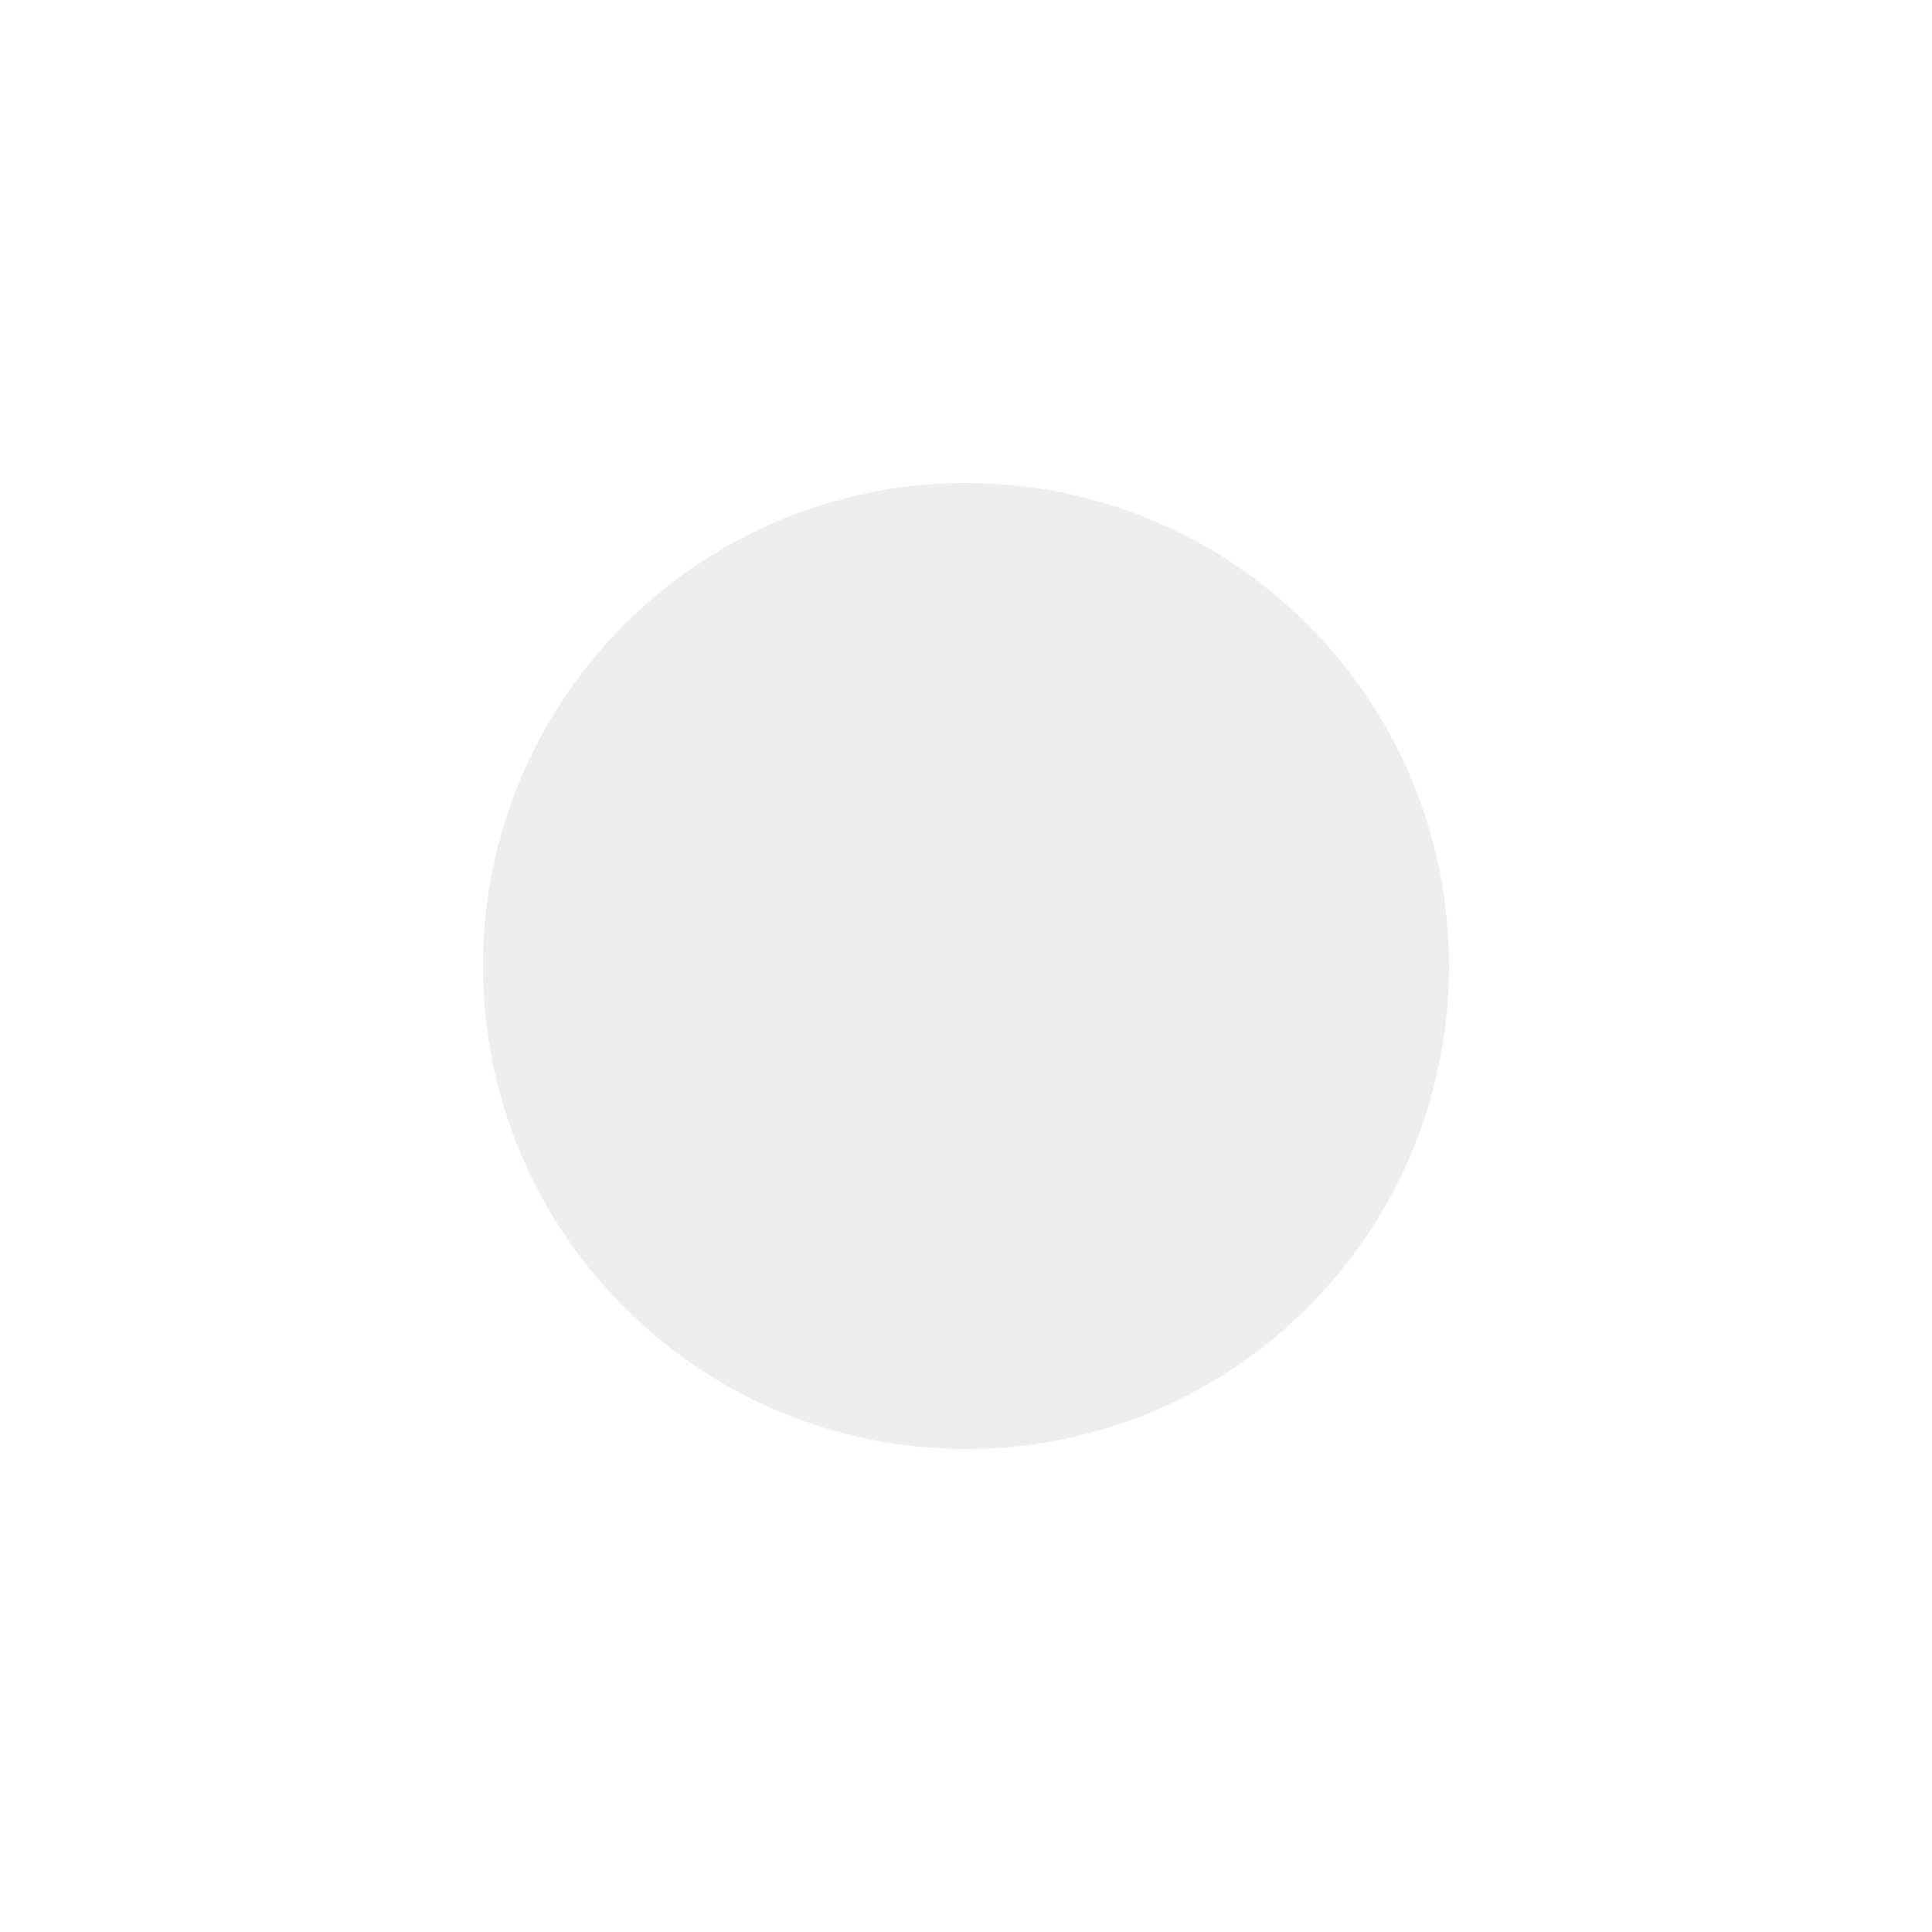
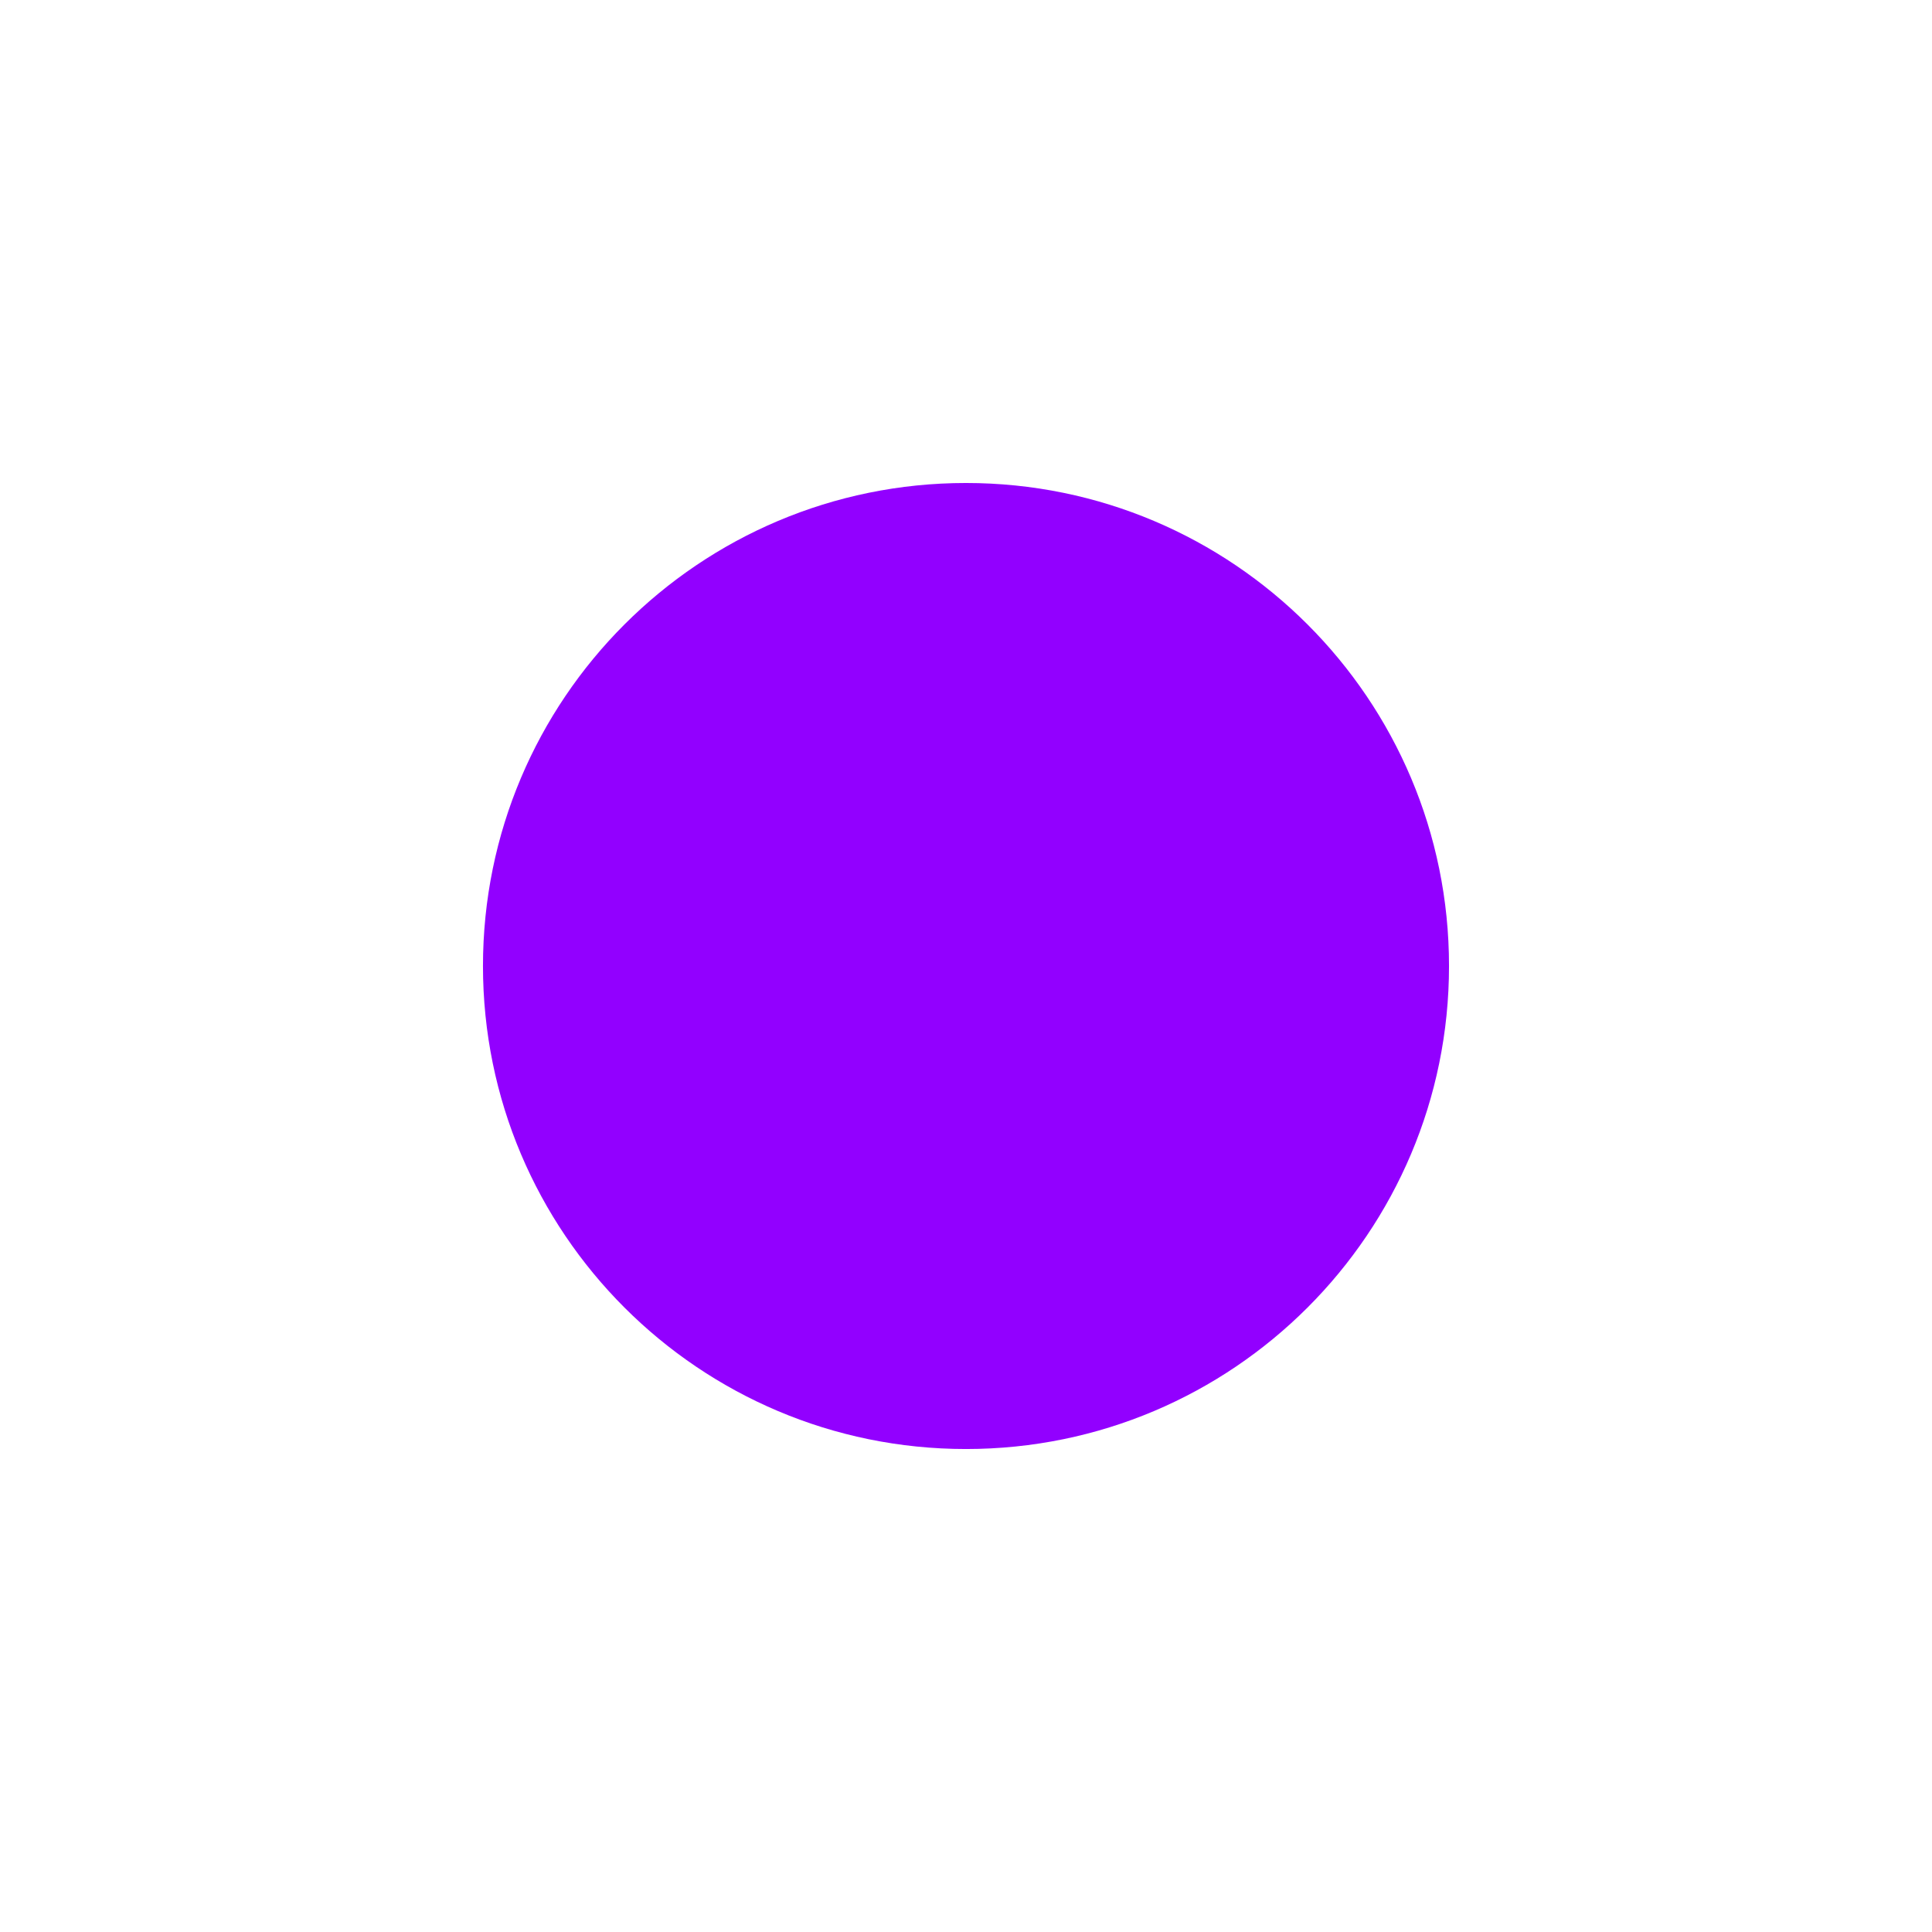
<svg xmlns="http://www.w3.org/2000/svg" width="16" height="16" id="svg27352" version="1.1">
  <defs id="defs27354" />
  <g id="layer1">
-     <path style="color:#000000;fill:#eeeeec;fill-opacity:1;fill-rule:nonzero;stroke:none;stroke-width:1.274;marker:none;visibility:visible;display:inline;overflow:visible;enable-background:accumulate" id="path5784-4" d="m 665.476,255.067 a 4.508,7.294 0 1 1 -9.016,0 4.508,7.294 0 1 1 9.016,0 z" transform="matrix(0.8873497,0,0,0.5484123,-578.5098,-131.8818)" />
+     <path style="color:#000000;fill:#9200ff;fill-opacity:1;fill-rule:nonzero;stroke:none;stroke-width:1.274;marker:none;visibility:visible;display:inline;overflow:visible;enable-background:accumulate" id="path5784-4" d="m 665.476,255.067 a 4.508,7.294 0 1 1 -9.016,0 4.508,7.294 0 1 1 9.016,0 z" transform="matrix(0.8873497,0,0,0.5484123,-578.5098,-131.8818)" />
  </g>
</svg>
